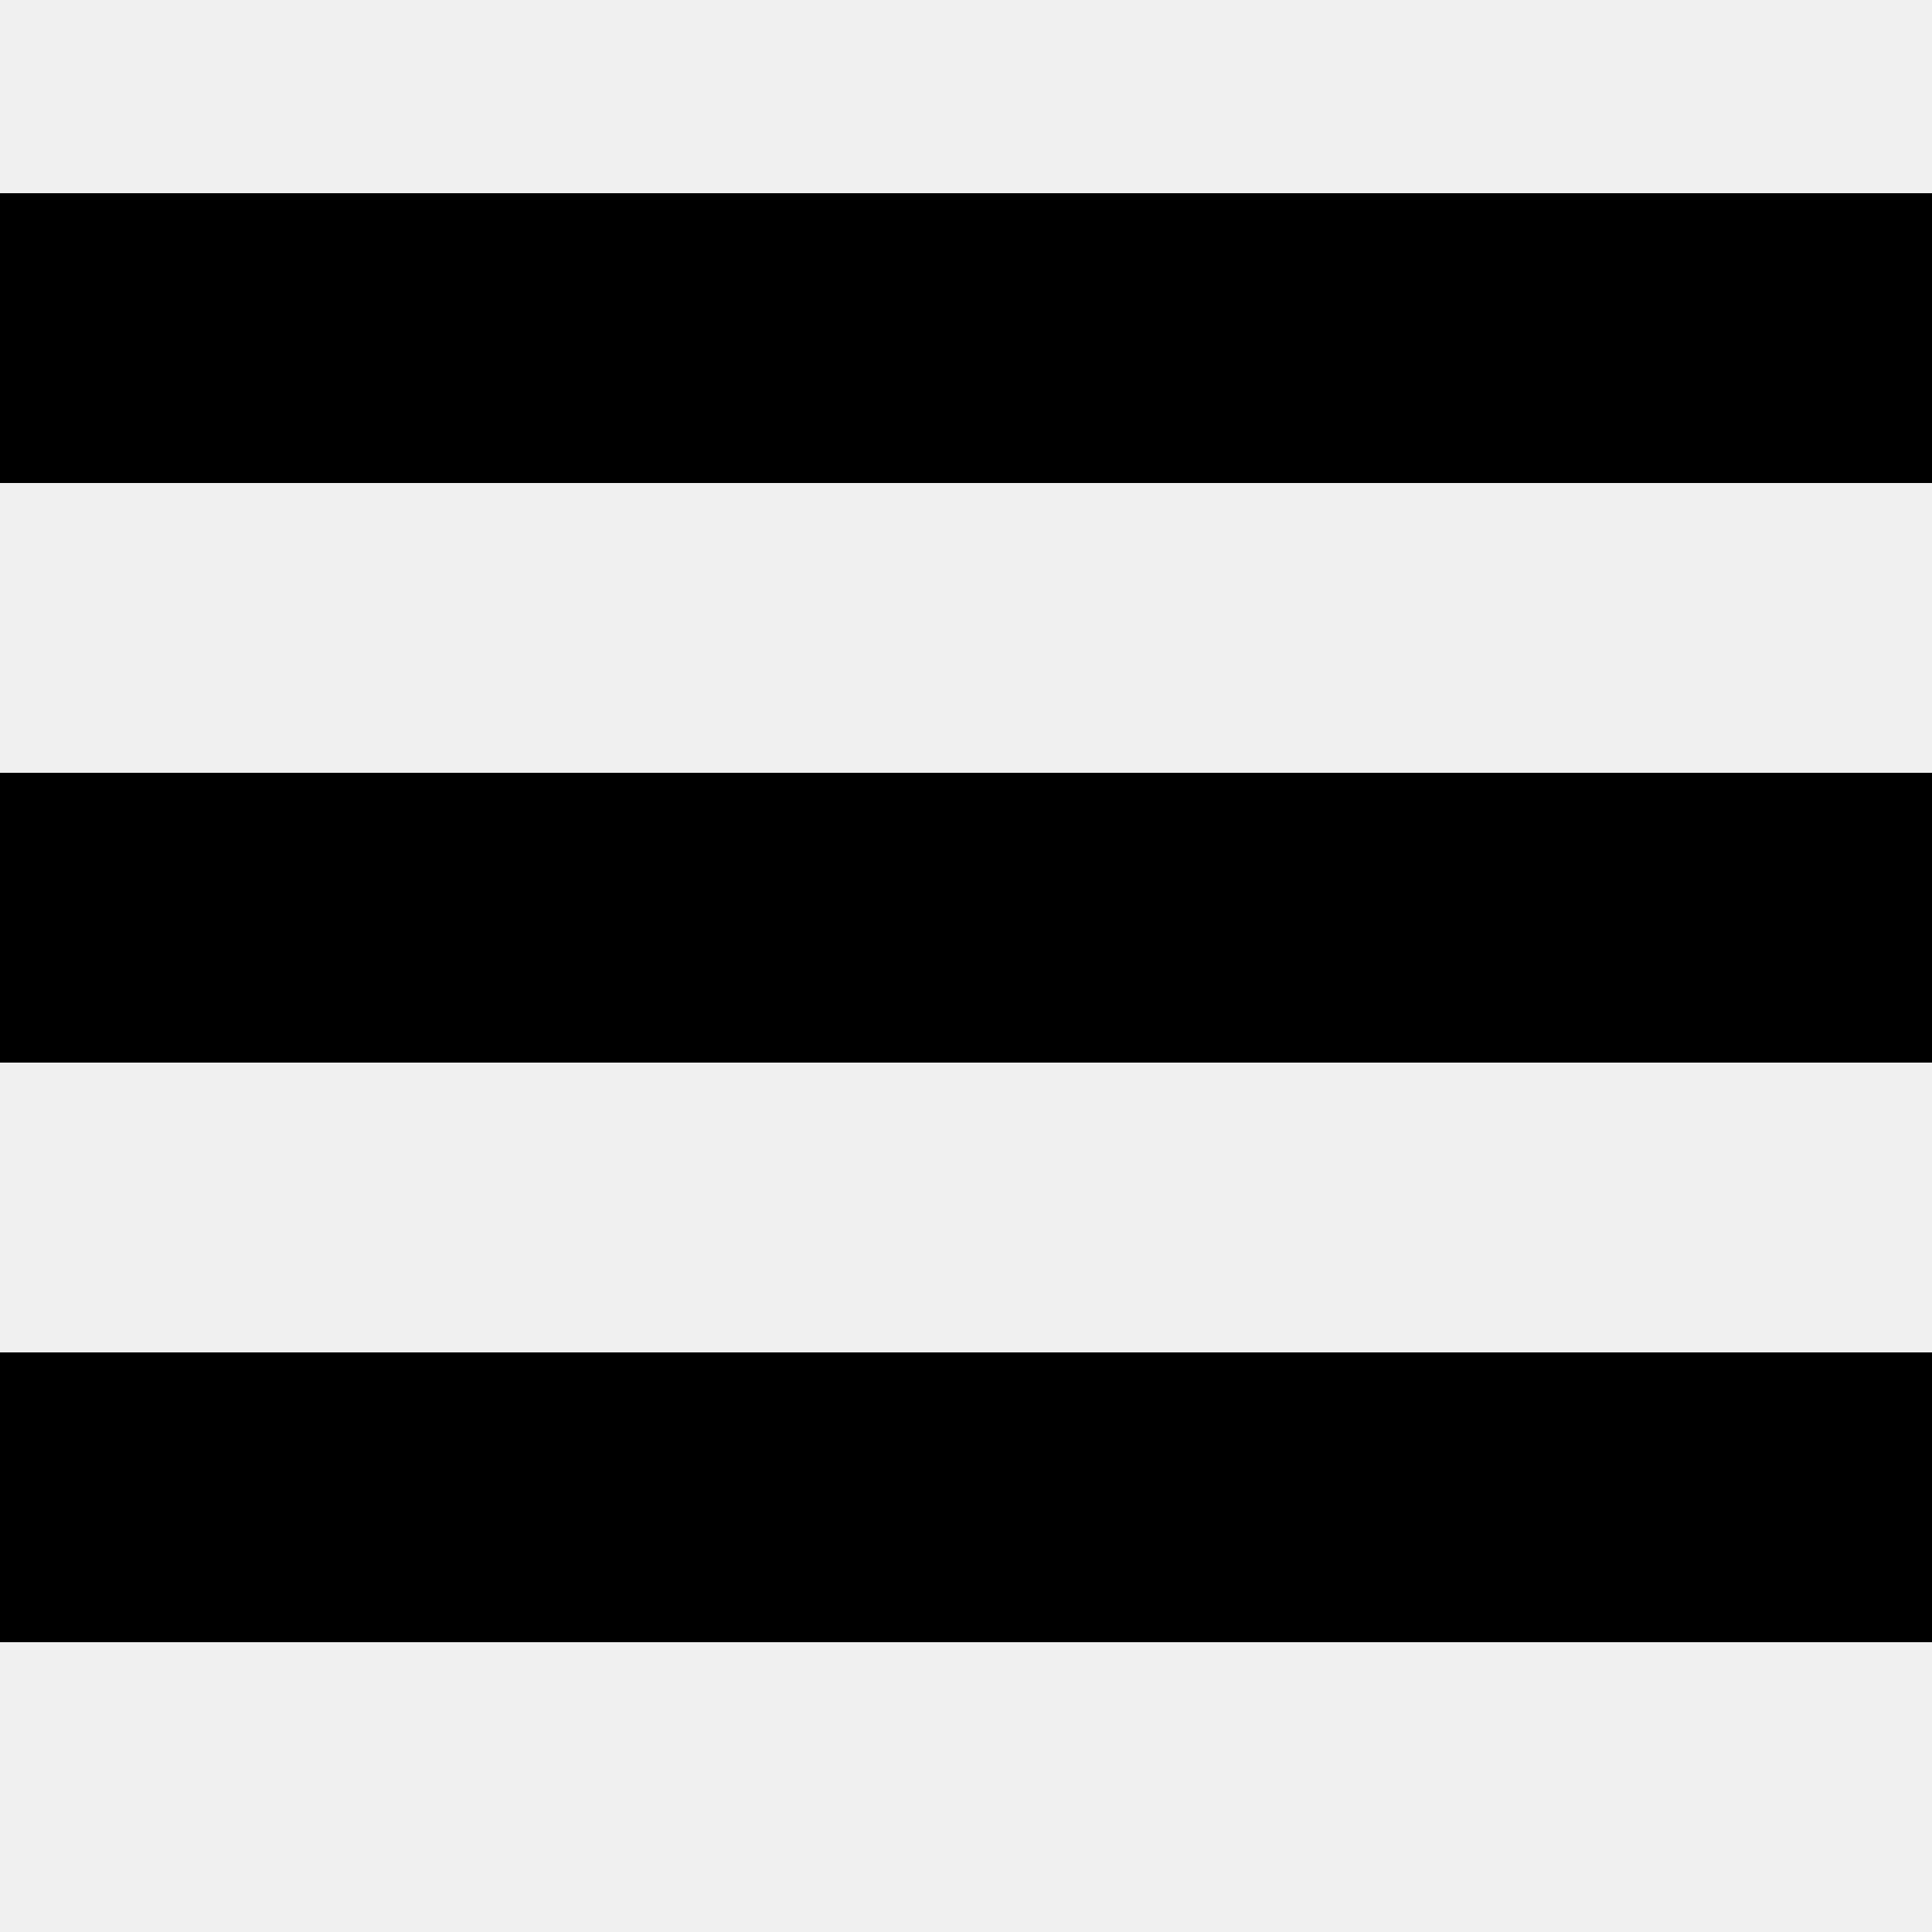
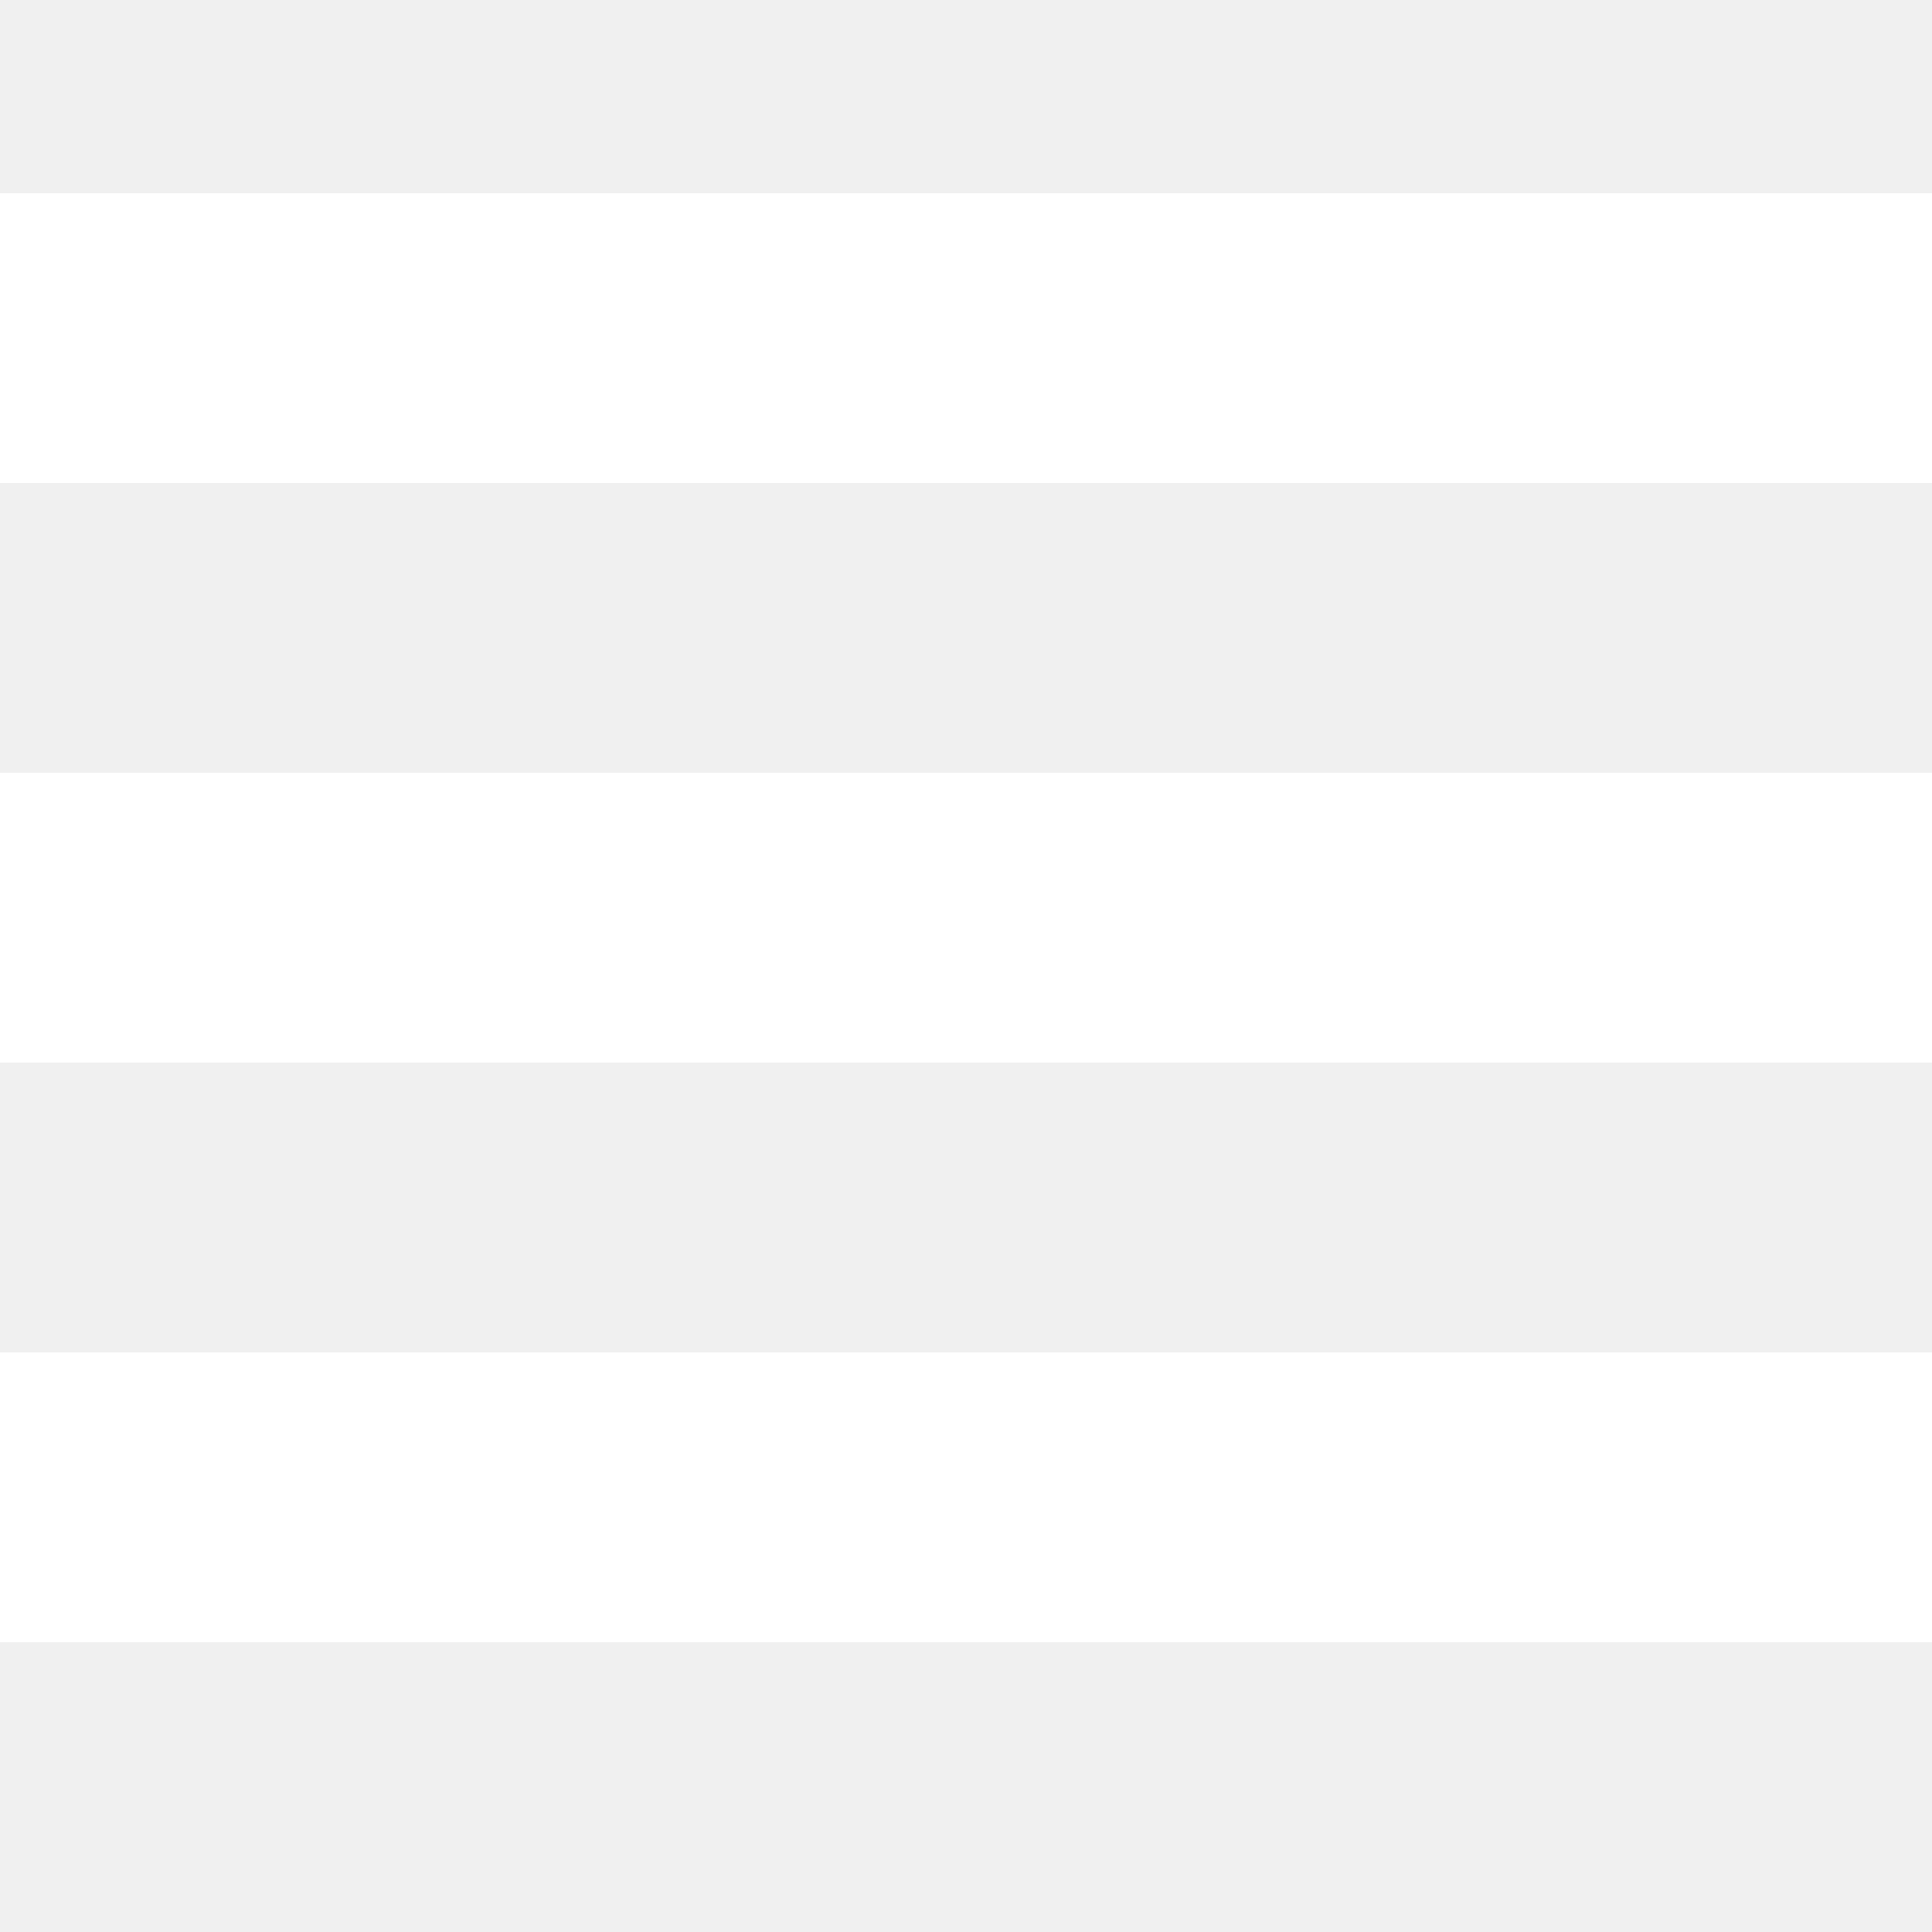
- <svg xmlns="http://www.w3.org/2000/svg" viewBox="0 0 100 80" width="20" height="20">
+ <svg xmlns="http://www.w3.org/2000/svg" viewBox="0 0 100 80" width="20" height="20" fill="#fff">
  <rect width="100" height="15" />
  <rect y="30" width="100" height="15" />
  <rect y="60" width="100" height="15" />
</svg>
